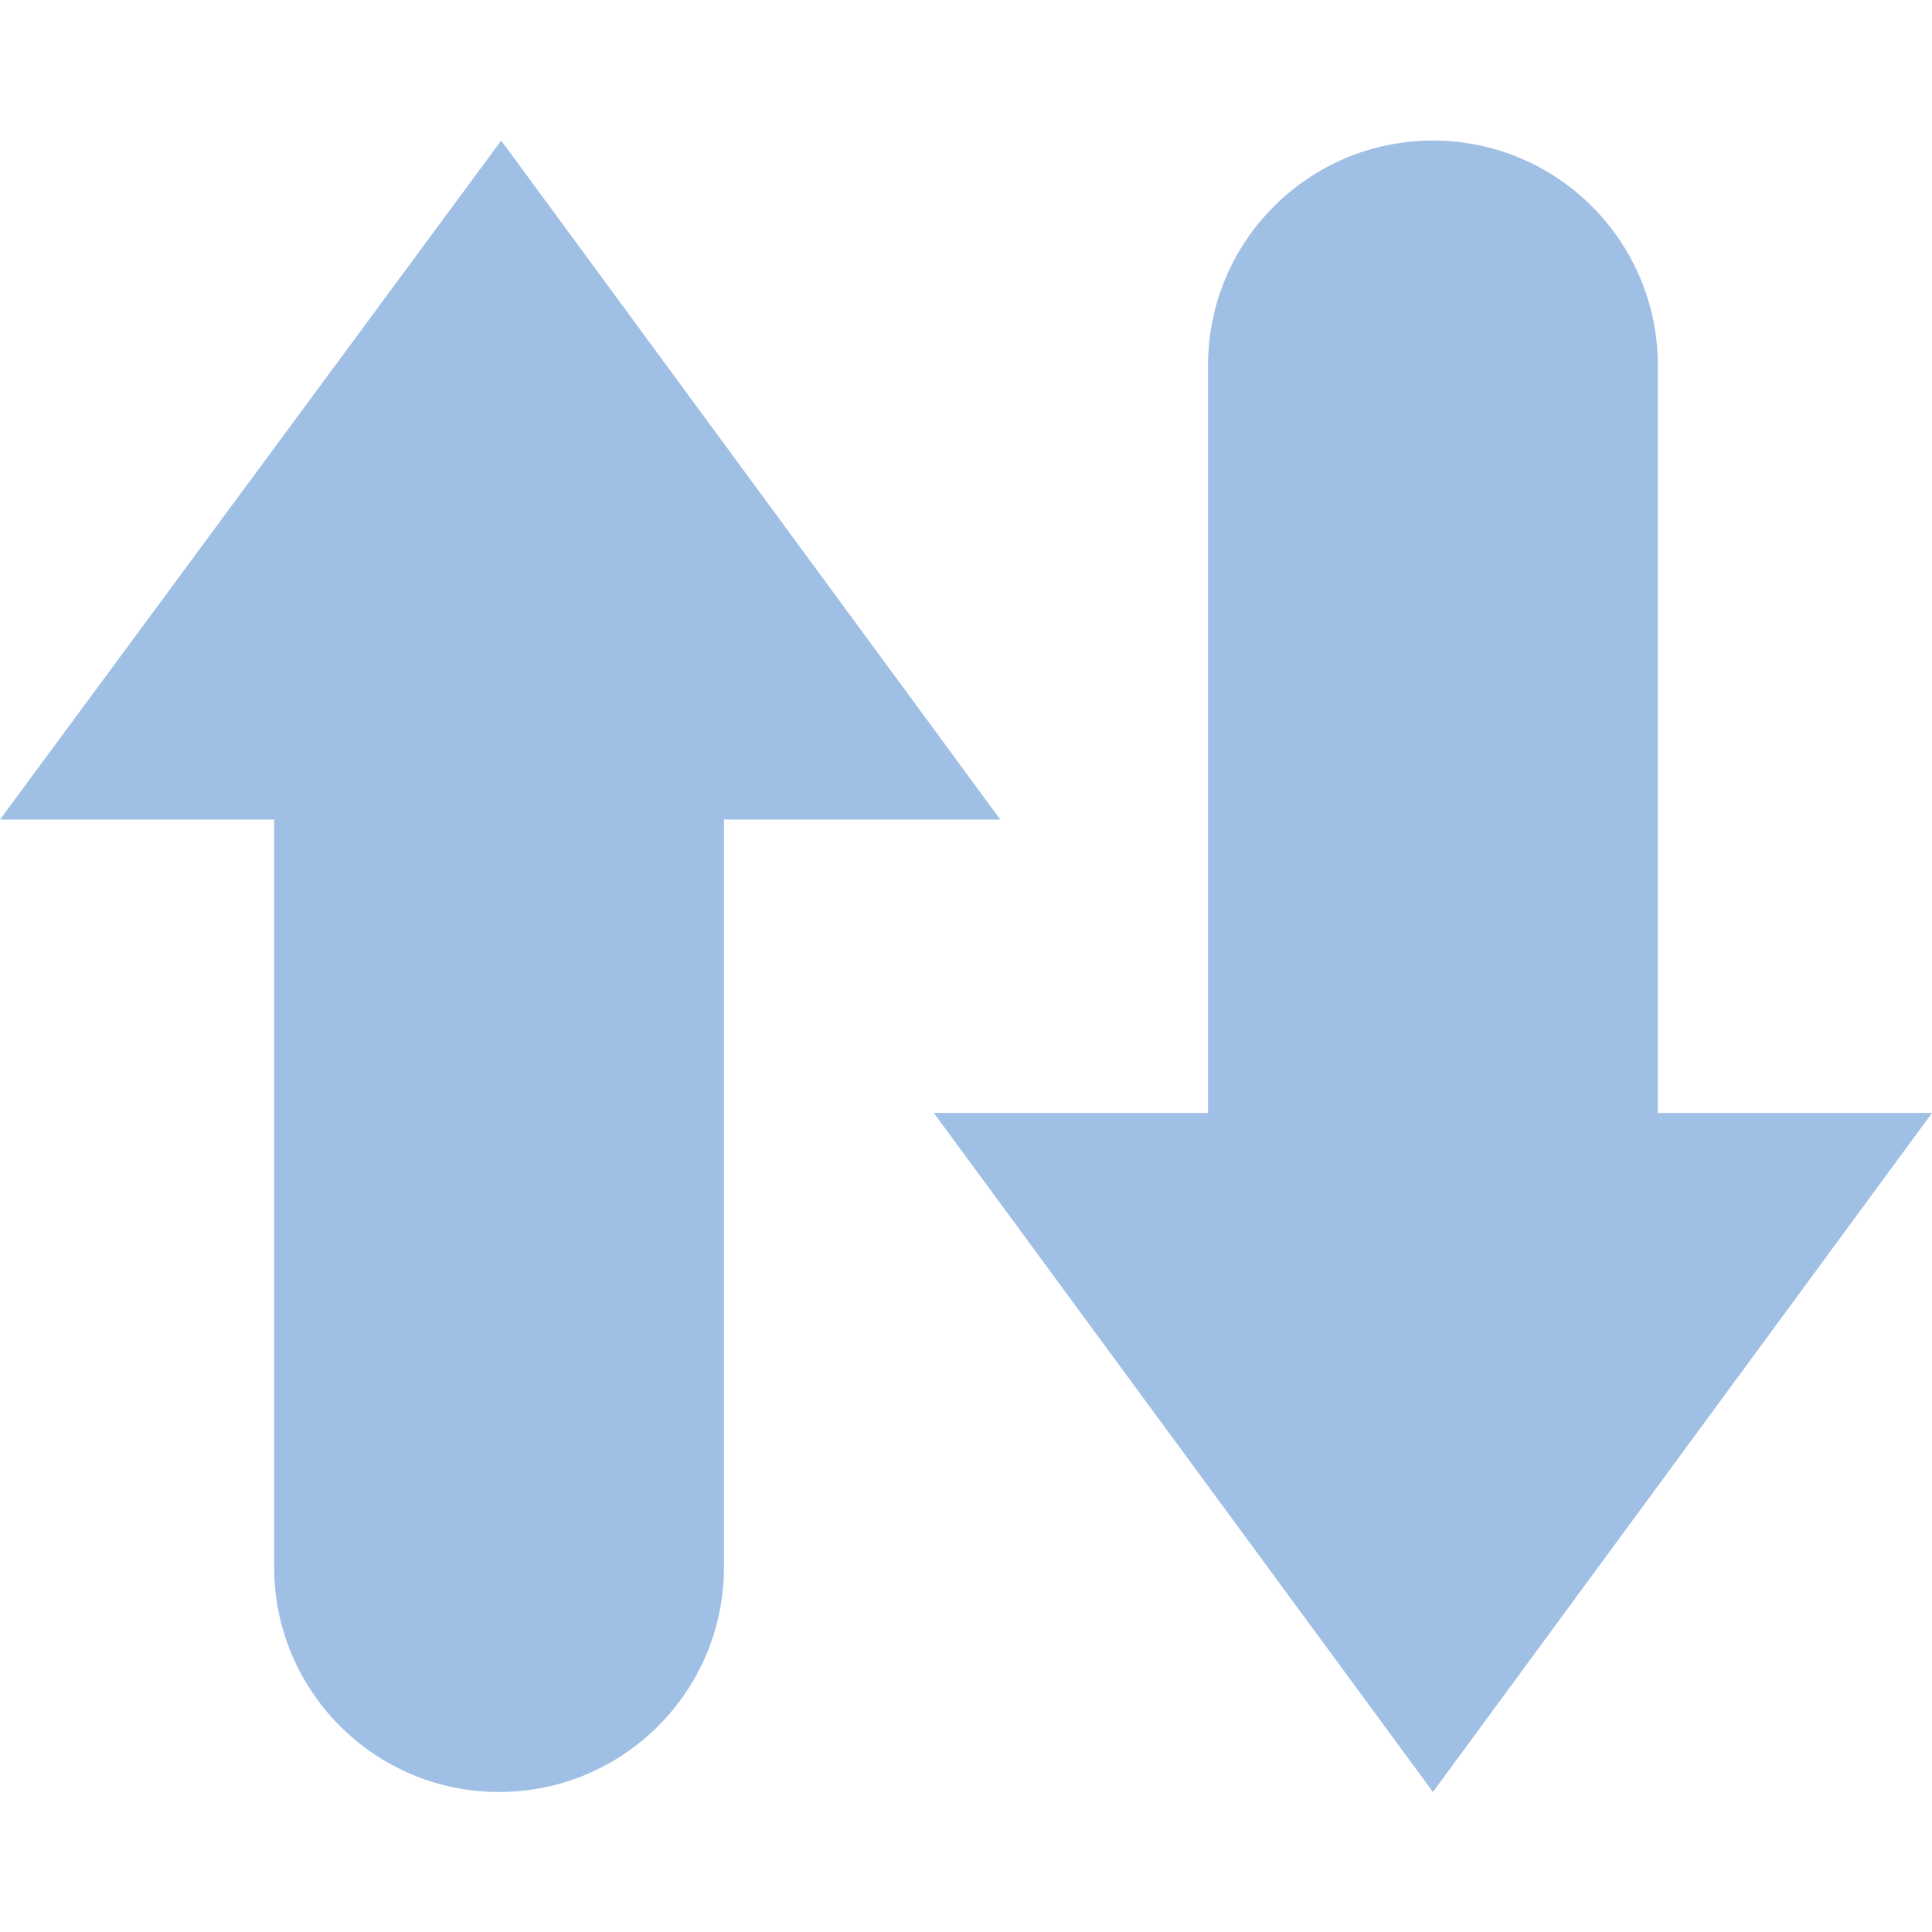
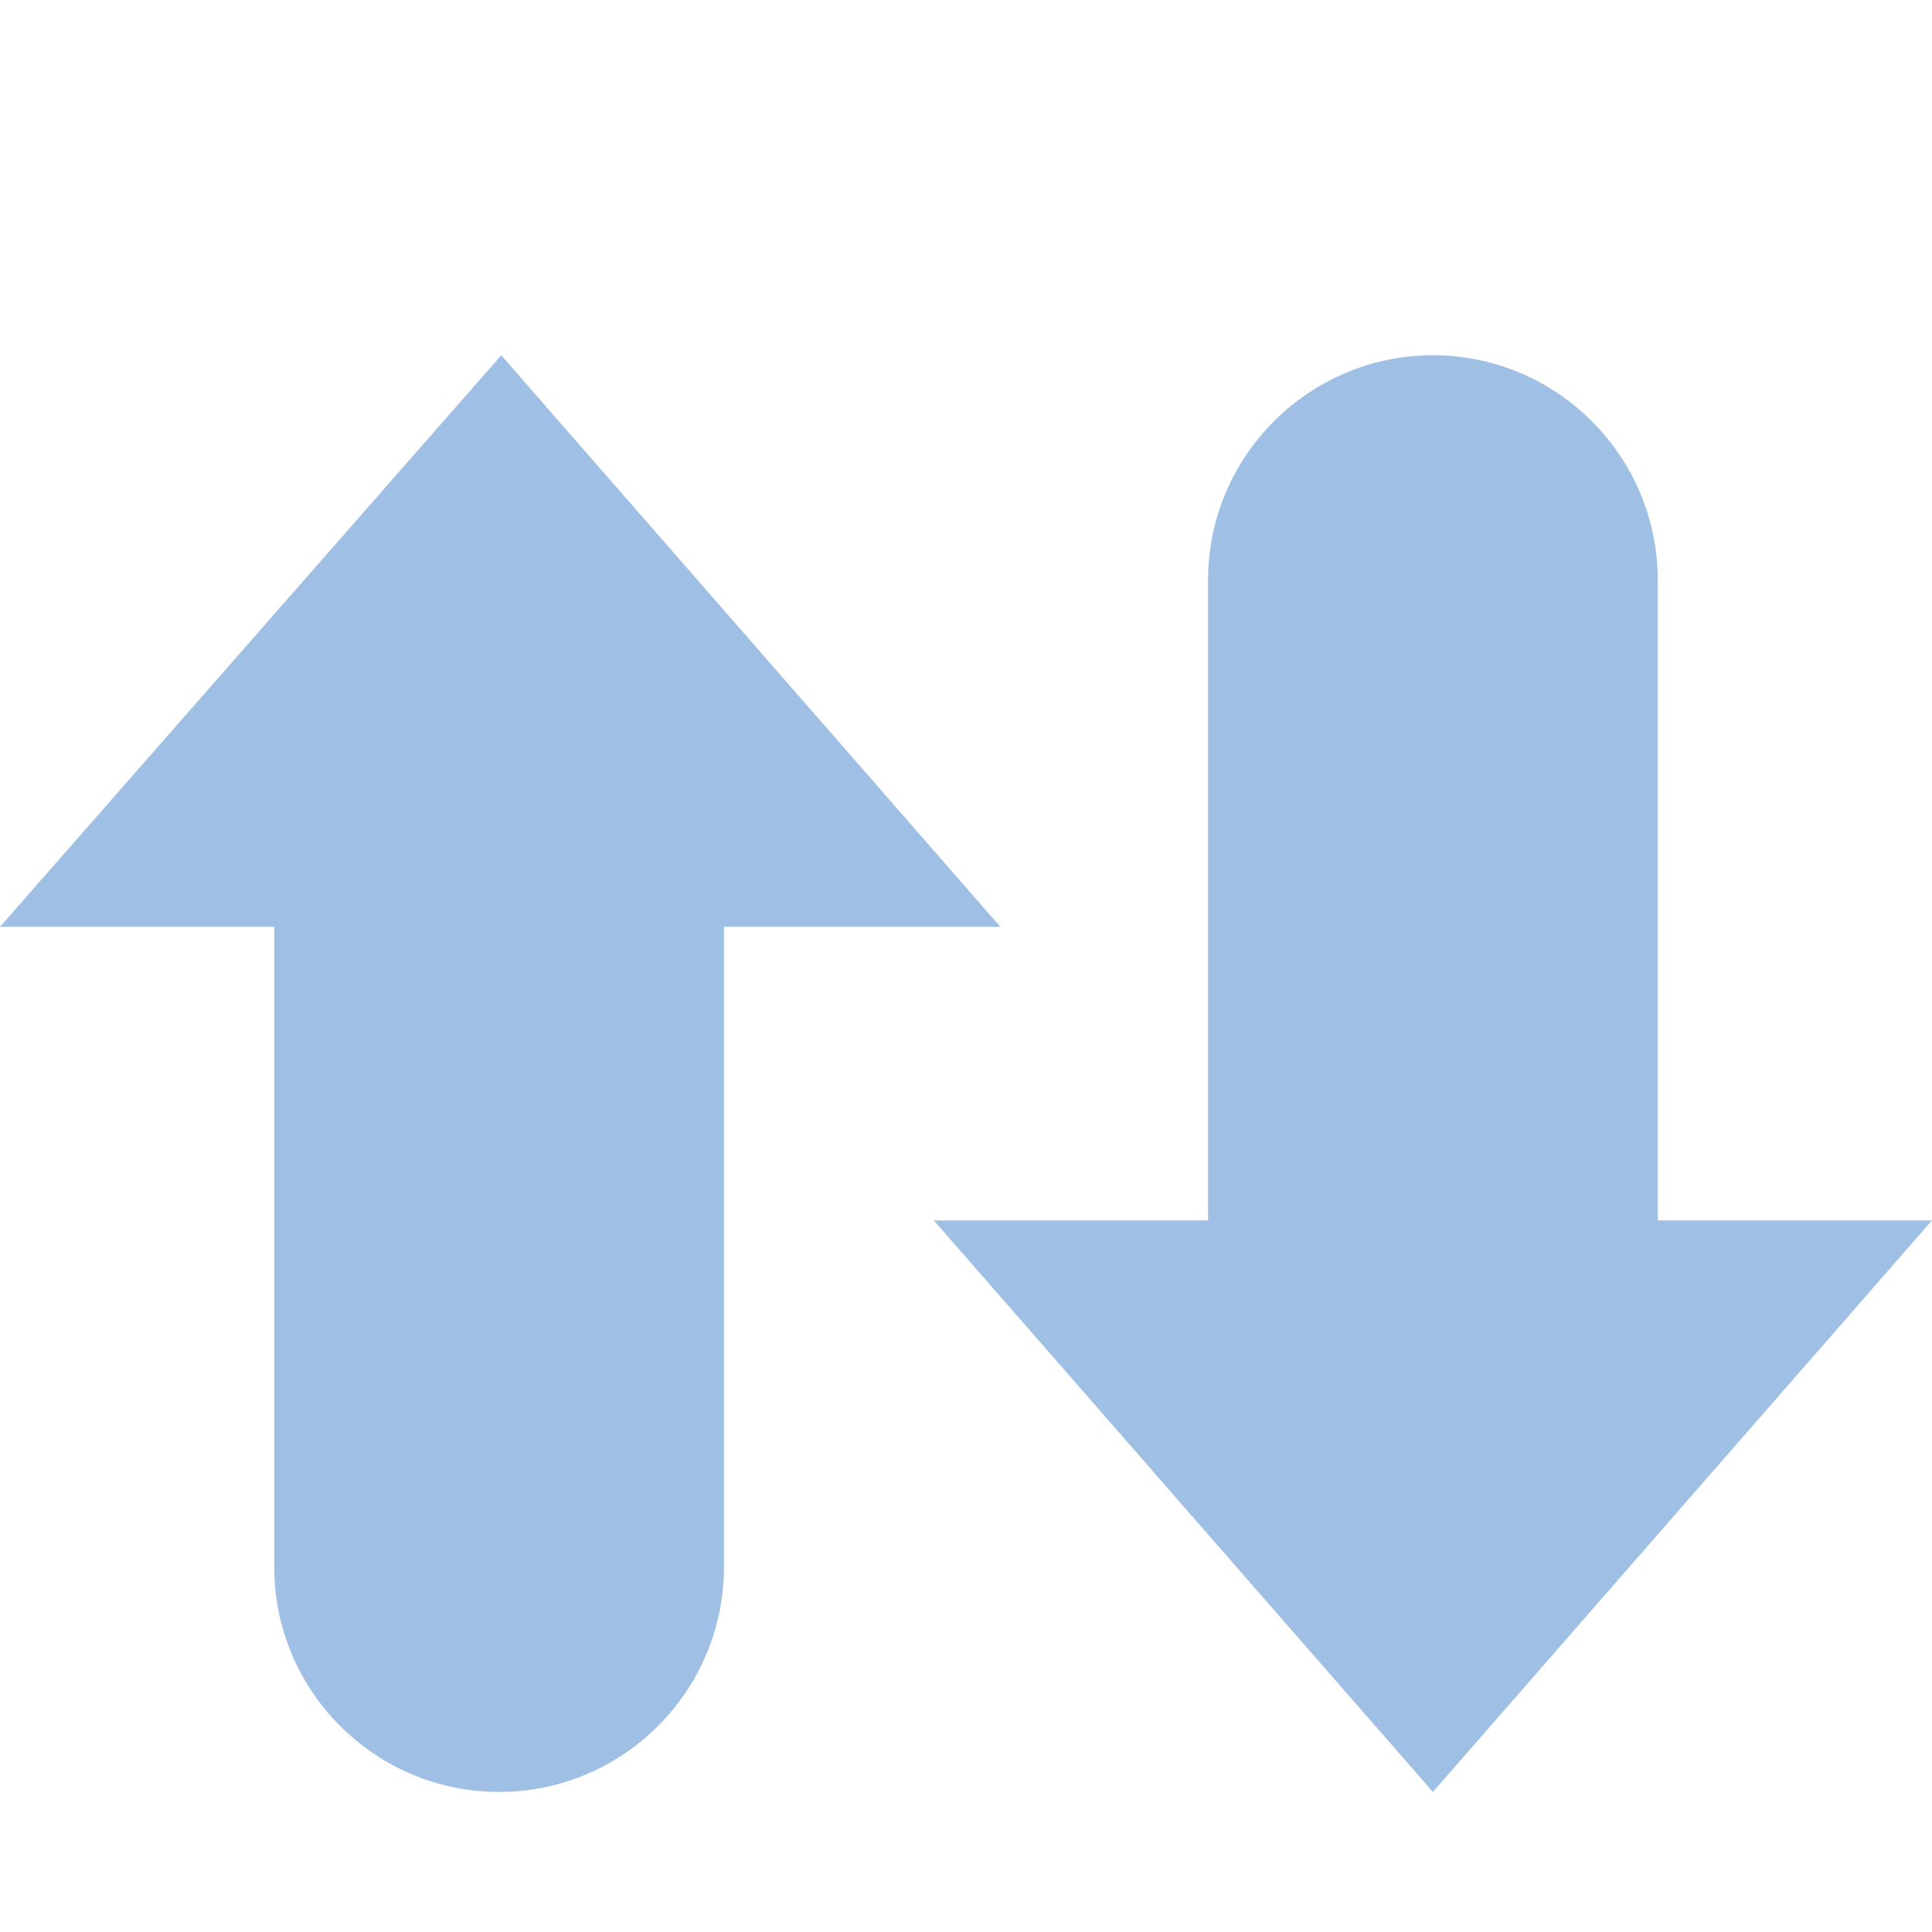
- <svg xmlns="http://www.w3.org/2000/svg" id="Layer_1" data-name="Layer 1" width="36" height="36" viewBox="0 0 36.08 33.13">
+ <svg xmlns="http://www.w3.org/2000/svg" id="Layer_1" version="1.1" viewBox="0 0 36 36">
  <defs>
    <style>
-       .clsss-1 {
+       .st0 {
        fill: #9fbfe5;
      }
    </style>
  </defs>
-   <path class="clsss-1" d="M18.68,13.83L9.36,1.15,0,13.83h5.12v13.96c0,2.32,1.88,4.2,4.2,4.2s4.2-1.88,4.2-4.2v-13.96h5.16Z" />
-   <path class="clsss-1" d="M30.96,19.31V5.35c0-2.32-1.88-4.2-4.2-4.2s-4.2,1.88-4.2,4.2v13.96h-5.12l9.32,12.68,9.32-12.68s-5.12,0-5.12,0Z" />
+   <path class="st0" d="M18.64,17.27L9.34,6.62,0,17.27h5.11v11.93c0,2.31,1.88,4.19,4.19,4.19s4.19-1.88,4.19-4.19v-11.93h5.15Z" />
+   <path class="st0" d="M30.89,22.74v-11.93c0-2.31-1.88-4.19-4.19-4.19s-4.19,1.88-4.19,4.19v11.93h-5.11l9.3,10.65,9.3-10.65s-5.11,0-5.11,0Z" />
</svg>
